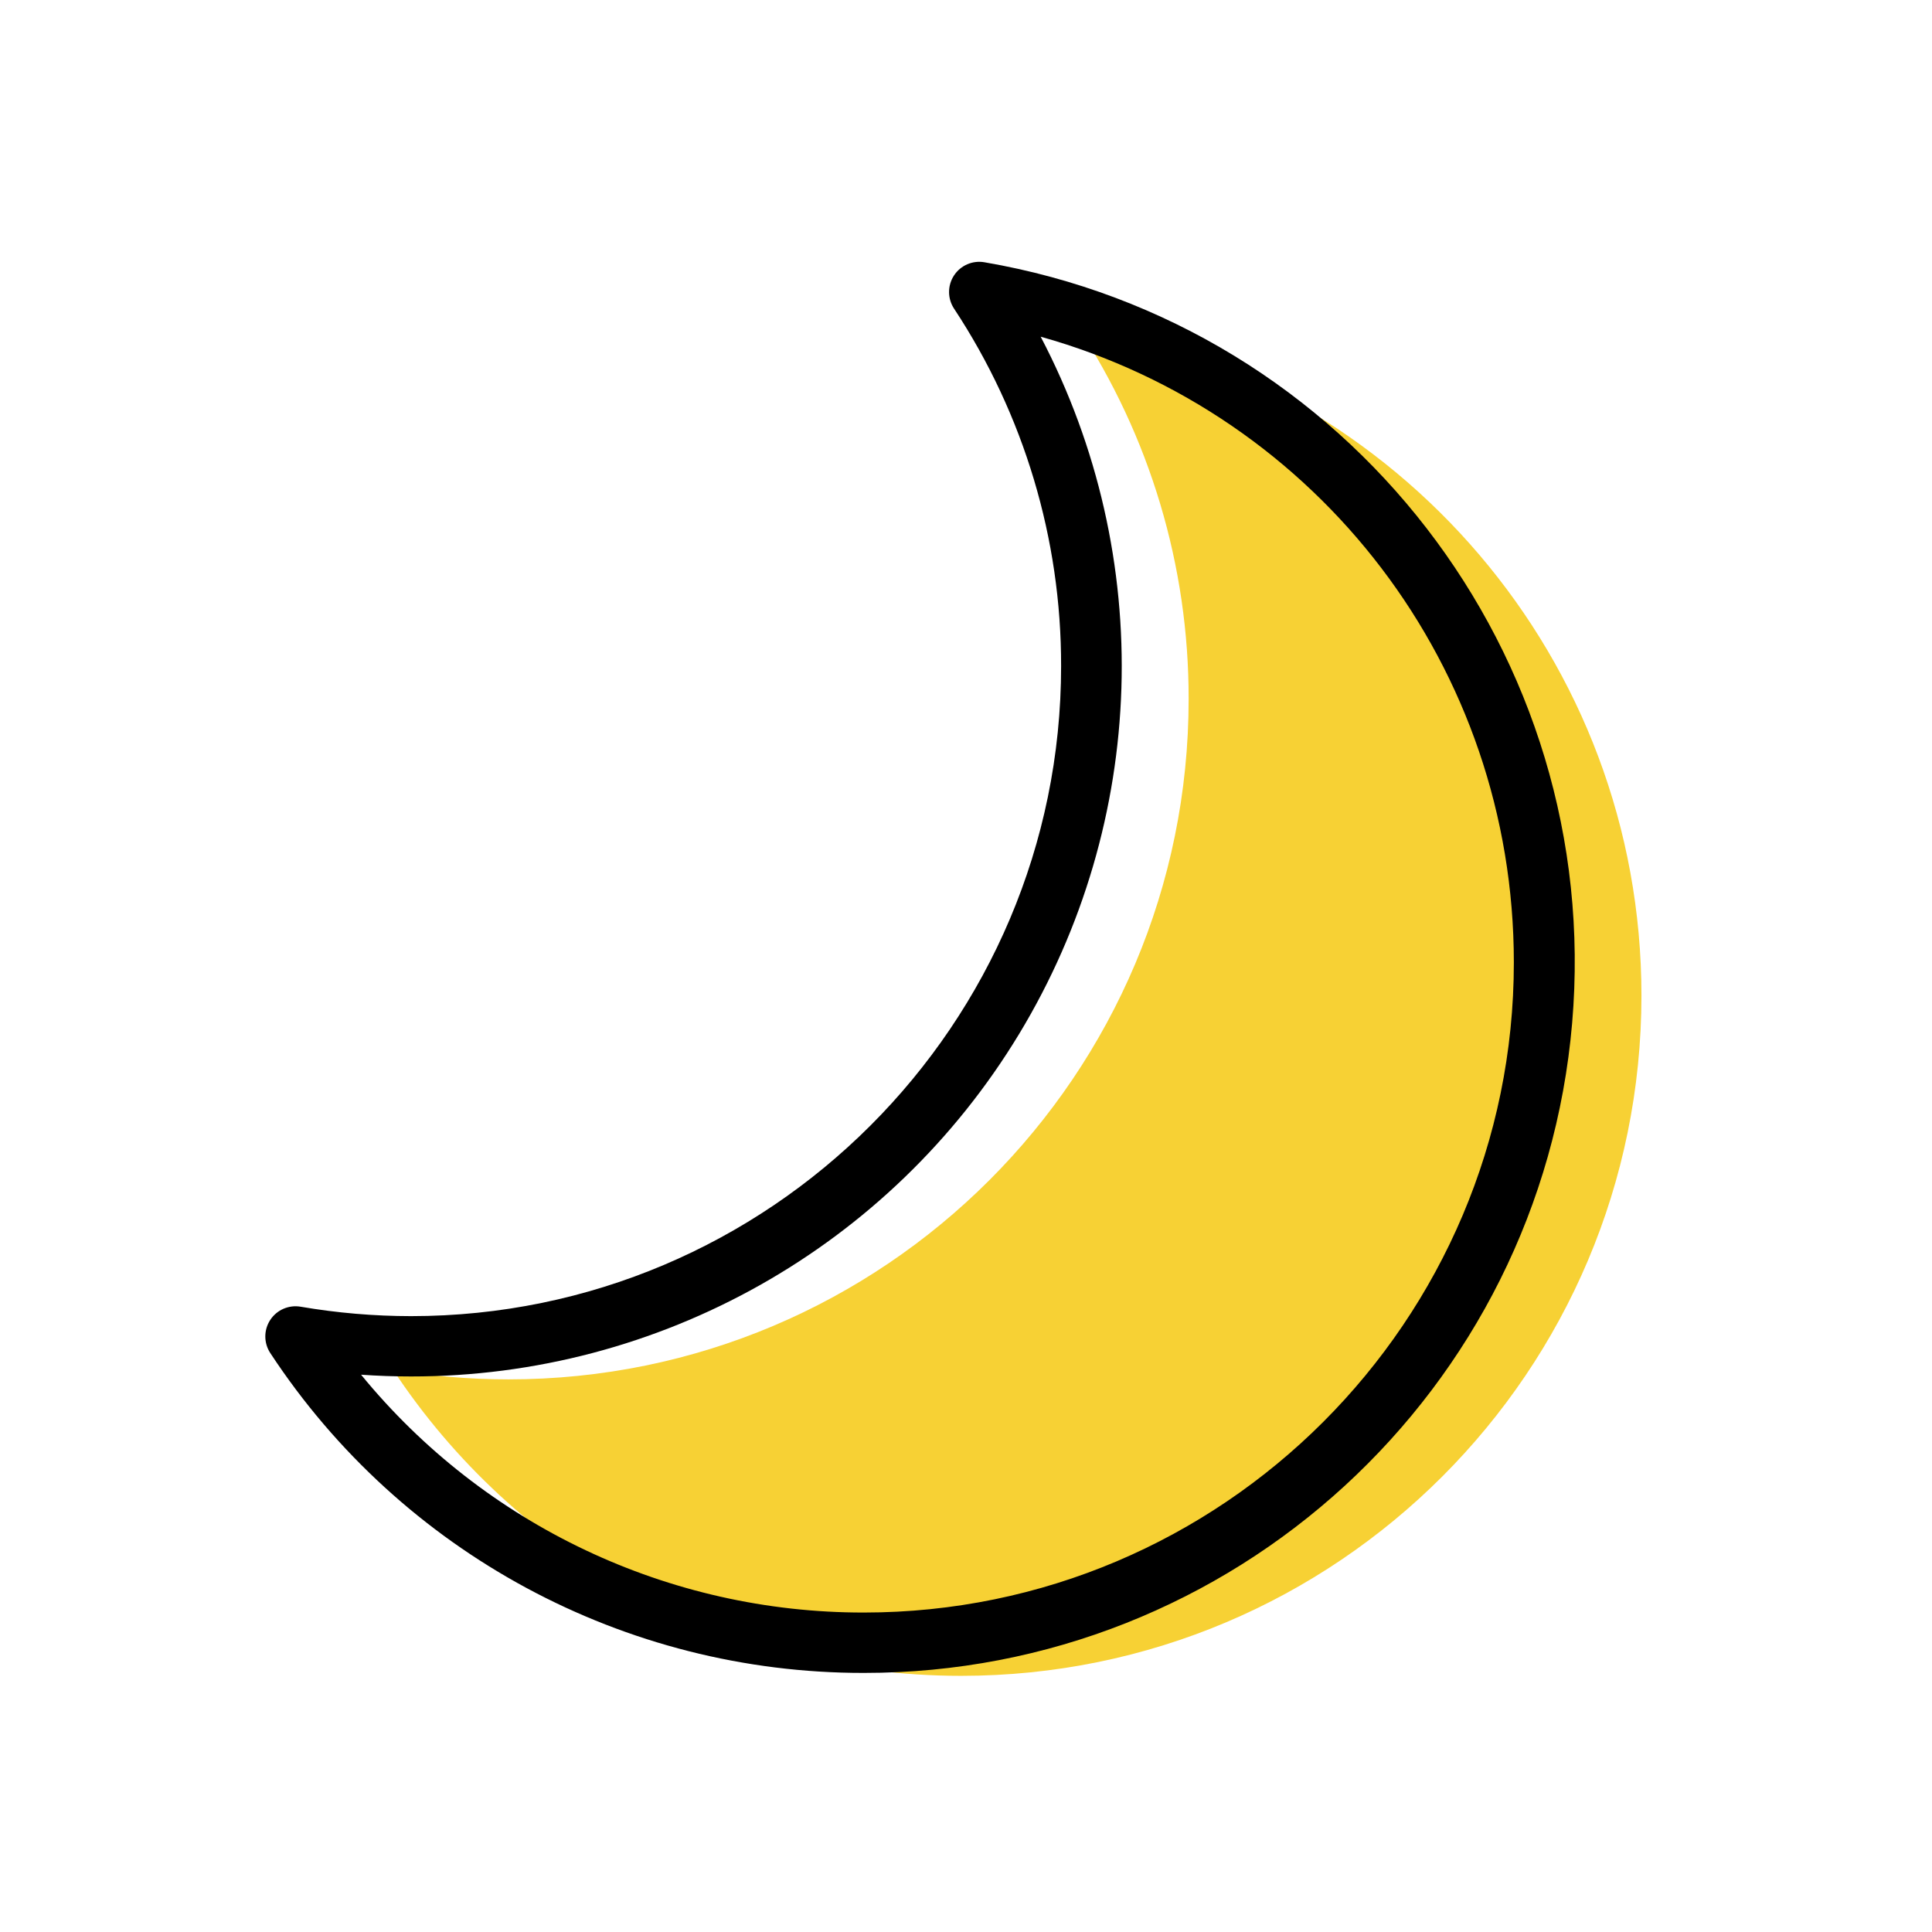
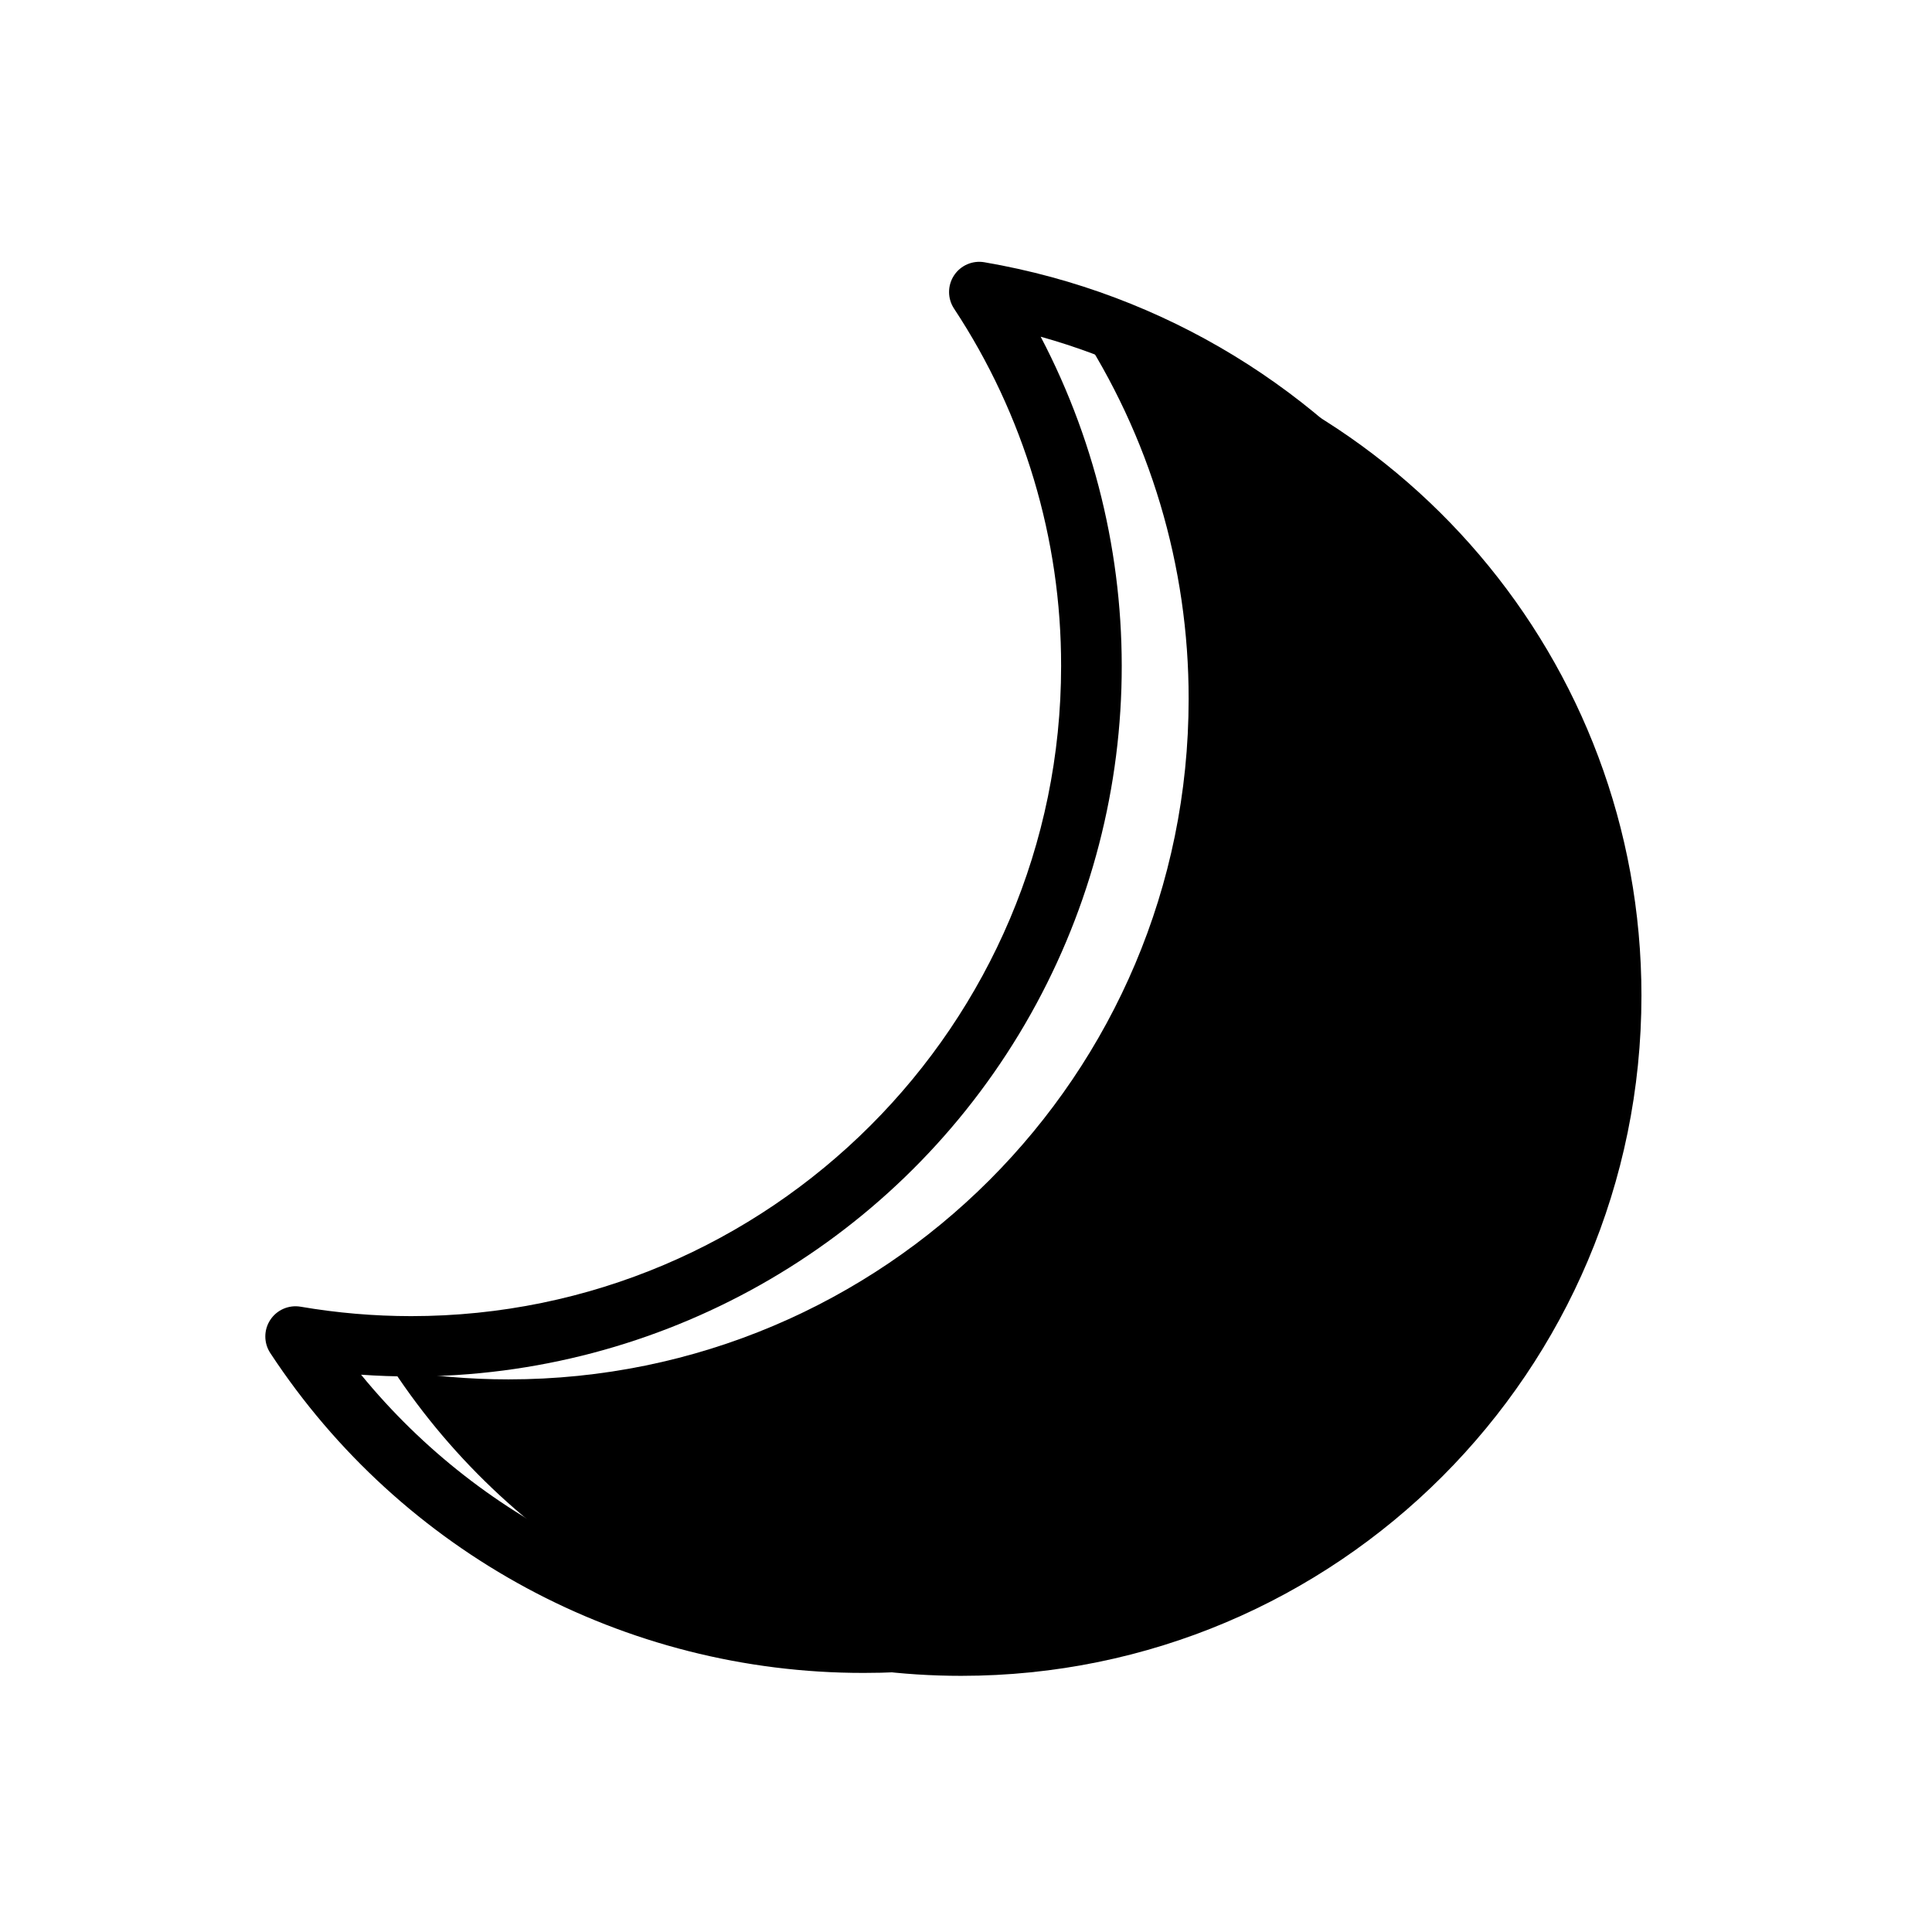
<svg xmlns="http://www.w3.org/2000/svg" t="1725359595043" class="icon" viewBox="0 0 1024 1024" version="1.1" p-id="1443" width="64" height="64">
-   <path d="M570.67 172.32A358.8 358.8 0 0 1 630 370.54c0 199.13-161.39 360.56-360.52 360.56a362.46 362.46 0 0 1-61.24-5.21c64.49 97.79 175.3 162.34 301.2 162.34C708.57 888.23 870 726.8 870 527.67c0-178.25-129.36-326.27-299.33-355.35z" fill="#F7D134" p-id="1444" />
-   <path d="M457.81 886.68a375.86 375.86 0 0 1-314.55-169.53 16 16 0 0 1 16.05-24.57 348.2 348.2 0 0 0 58.54 5c190 0 344.56-154.57 344.56-344.56a343.06 343.06 0 0 0-56.72-189.41A16 16 0 0 1 521.75 139a376.55 376.55 0 0 1-63.94 747.68zM191.38 728.62a343.78 343.78 0 0 0 266.43 126.06c190 0 344.56-154.56 344.56-344.55 0-156.24-103.51-290.44-250.79-331.67a376.44 376.44 0 0 1-333.73 551.09c-8.85 0-17.65-0.31-26.47-0.93z" fill="" p-id="1445" />
+   <path d="M570.67 172.32A358.8 358.8 0 0 1 630 370.54c0 199.13-161.39 360.56-360.52 360.56a362.46 362.46 0 0 1-61.24-5.21c64.49 97.79 175.3 162.34 301.2 162.34C708.57 888.23 870 726.8 870 527.67c0-178.25-129.36-326.27-299.33-355.35z" p-id="1444" />
+   <path d="M457.81 886.68a375.86 375.86 0 0 1-314.55-169.53 16 16 0 0 1 16.05-24.57 348.2 348.2 0 0 0 58.54 5c190 0 344.56-154.57 344.56-344.56a343.06 343.06 0 0 0-56.72-189.41A16 16 0 0 1 521.75 139a376.55 376.55 0 0 1-63.94 747.68zM191.38 728.62a343.78 343.78 0 0 0 266.43 126.06c190 0 344.56-154.56 344.56-344.55 0-156.24-103.51-290.44-250.79-331.67a376.44 376.44 0 0 1-333.73 551.09c-8.85 0-17.65-0.31-26.47-0.93z" p-id="1445" />
</svg>
